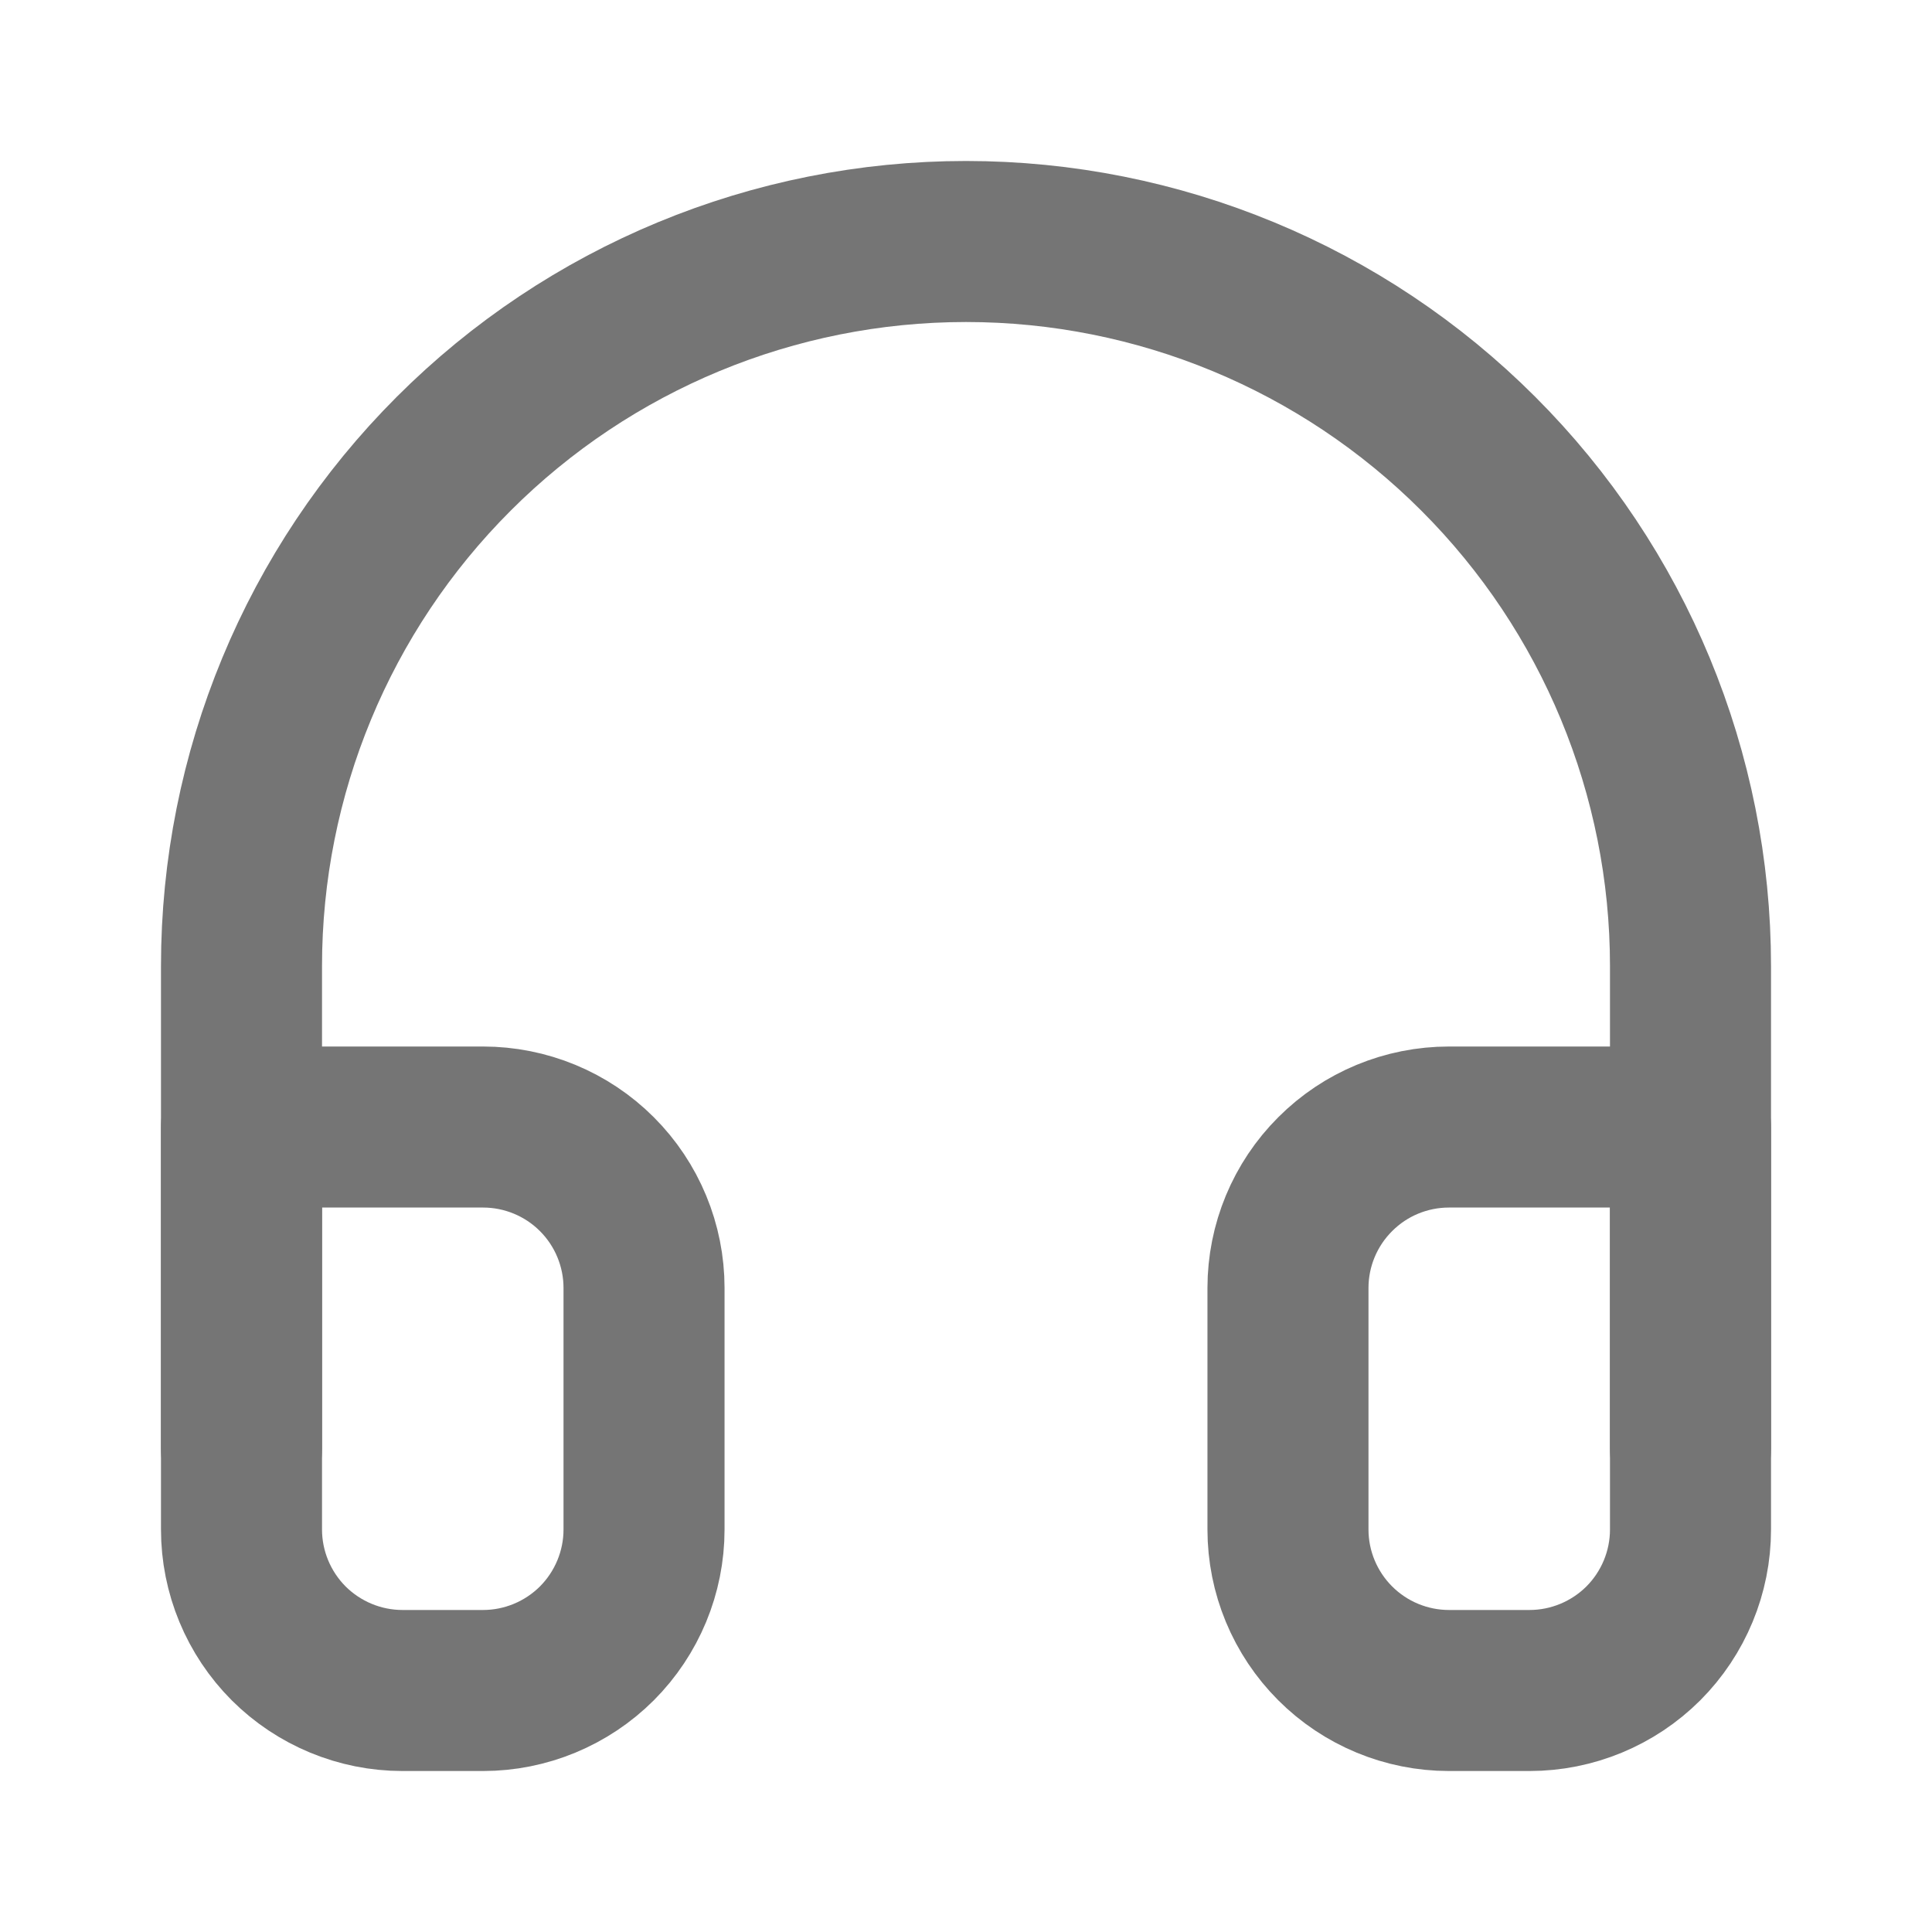
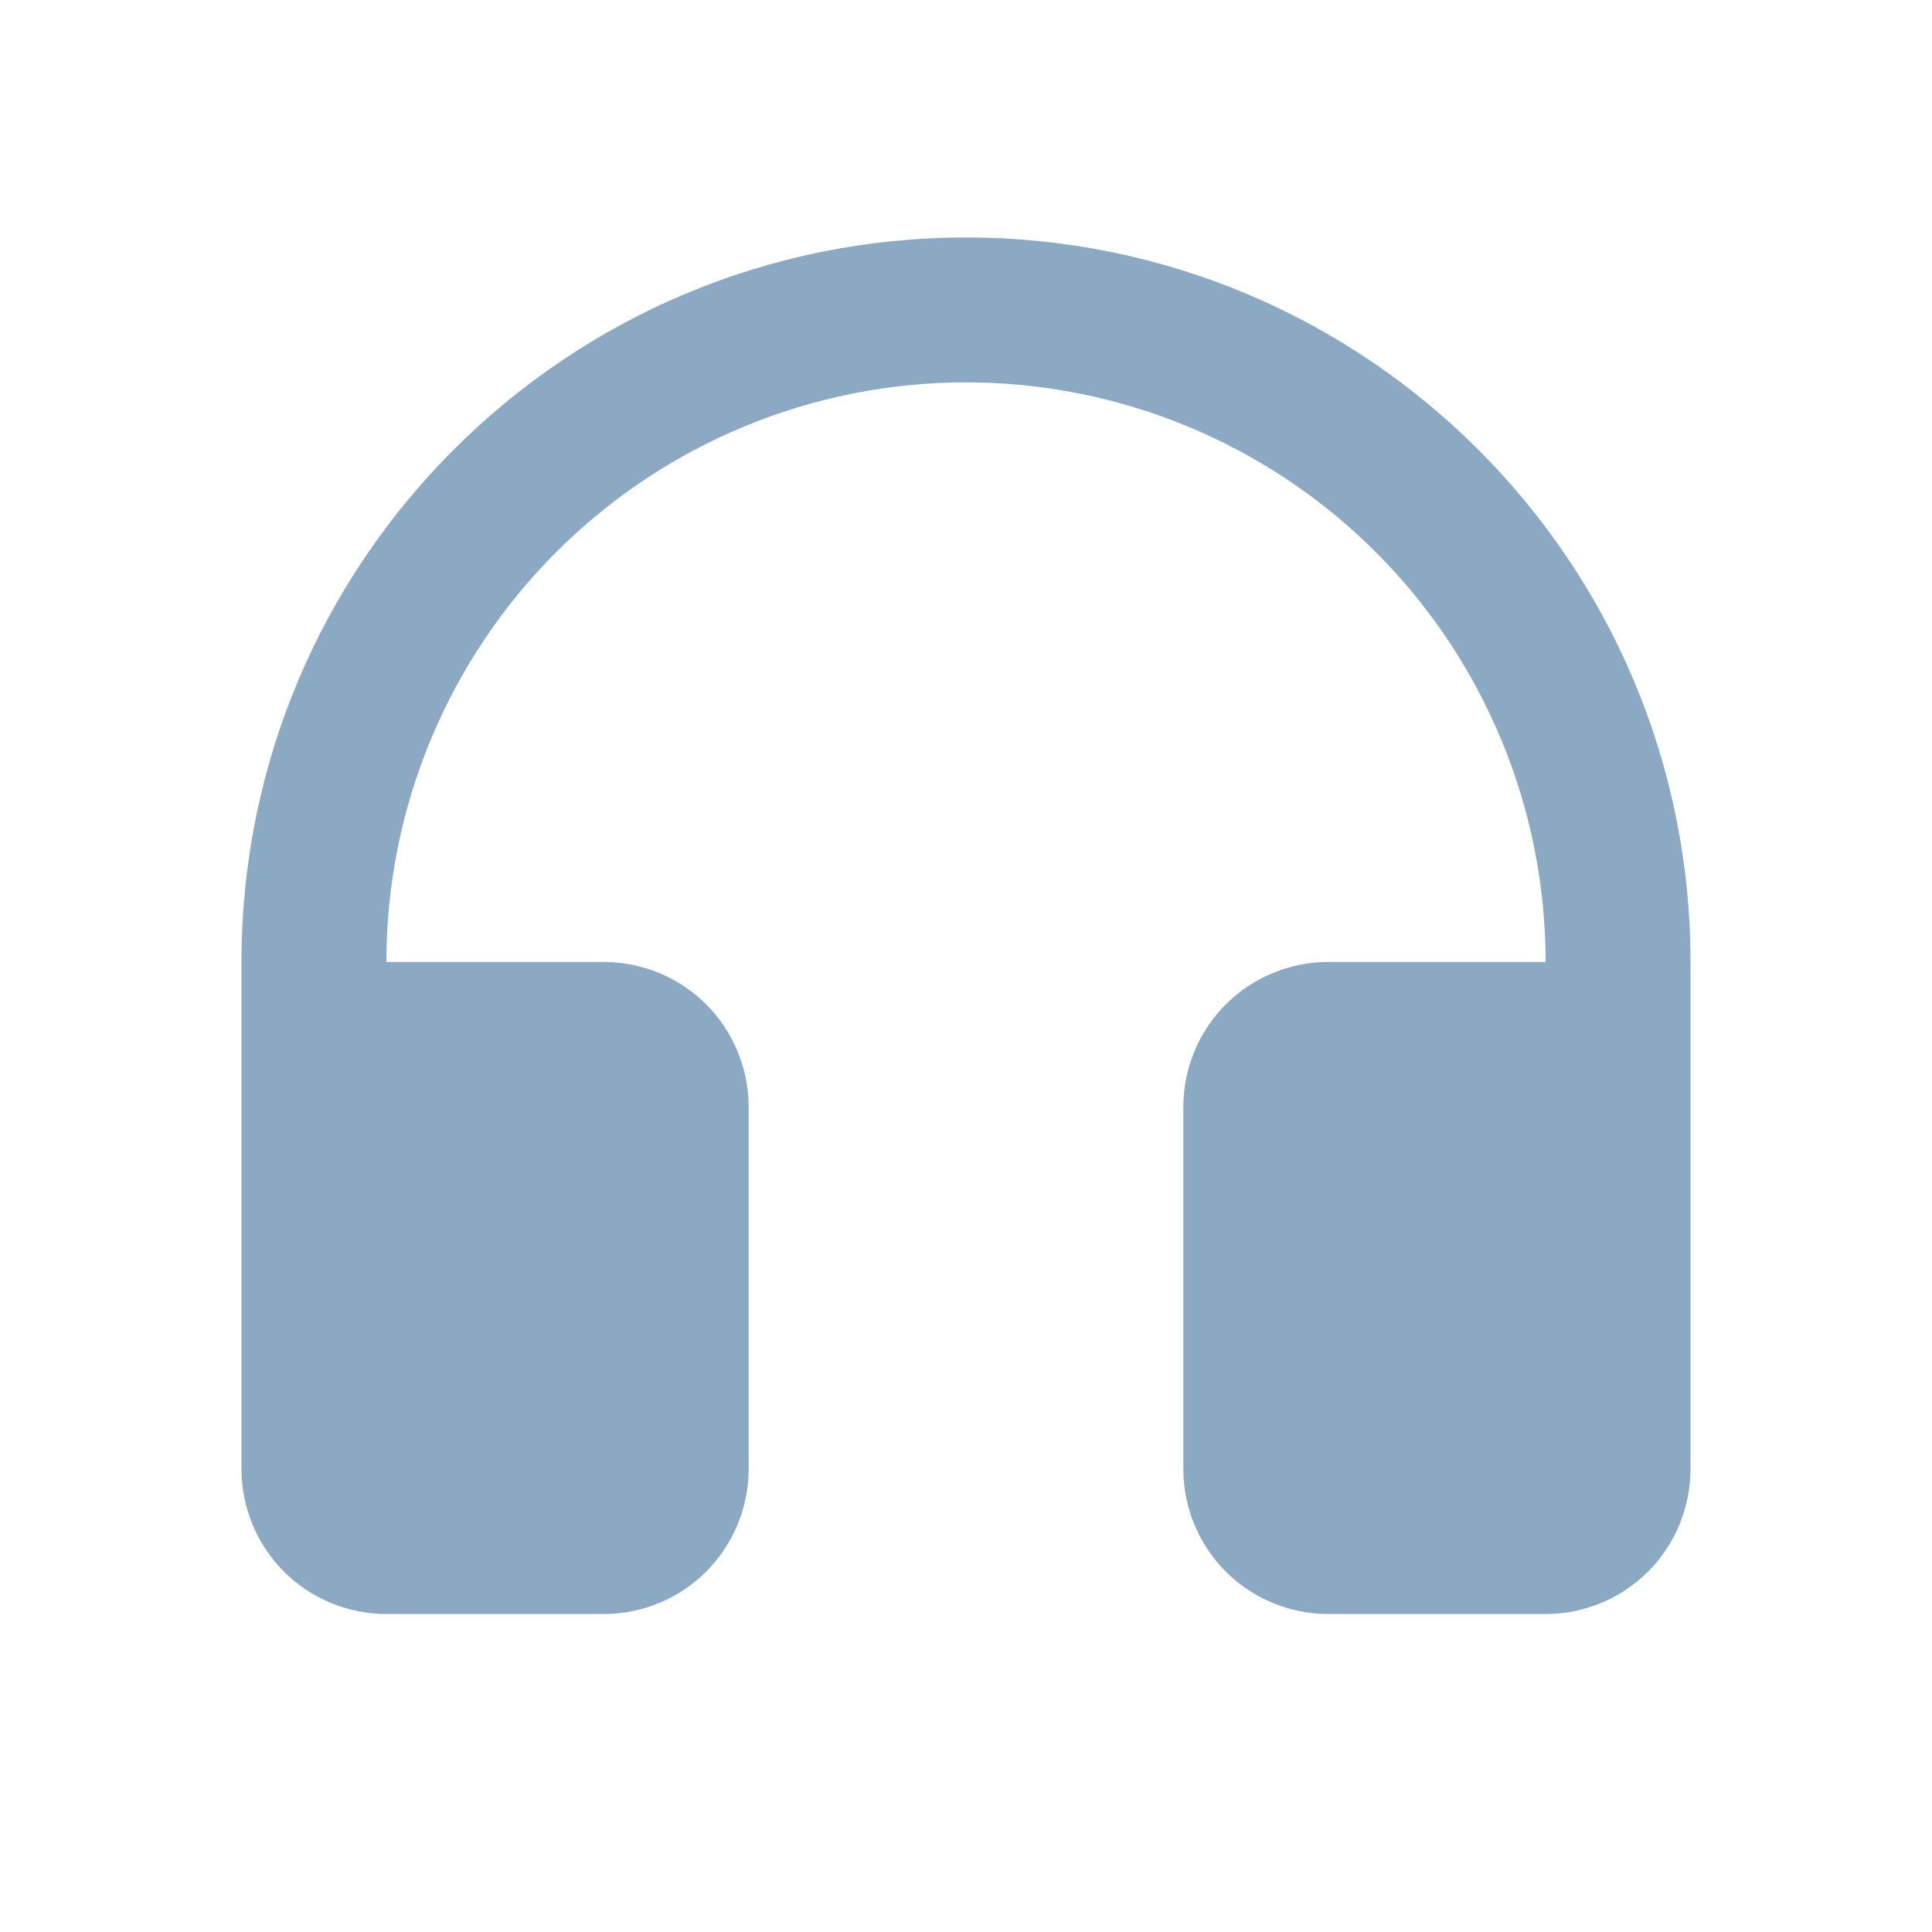
- <svg xmlns="http://www.w3.org/2000/svg" width="20" height="20" viewBox="0 0 20 20" fill="none">
-   <path d="M2.5 15V10C2.5 8.011 3.29 6.103 4.697 4.697C6.103 3.29 8.011 2.5 10 2.5C11.989 2.5 13.897 3.29 15.303 4.697C16.71 6.103 17.5 8.011 17.5 10V15" stroke="#757575" stroke-width="1.667" stroke-linecap="round" stroke-linejoin="round" />
-   <path d="M17.5 15.833C17.5 16.275 17.324 16.699 17.012 17.012C16.699 17.324 16.275 17.5 15.833 17.5H15C14.558 17.5 14.134 17.324 13.822 17.012C13.509 16.699 13.333 16.275 13.333 15.833V13.333C13.333 12.891 13.509 12.467 13.822 12.155C14.134 11.842 14.558 11.667 15 11.667H17.5V15.833ZM2.5 15.833C2.5 16.275 2.676 16.699 2.988 17.012C3.301 17.324 3.725 17.5 4.167 17.5H5C5.442 17.5 5.866 17.324 6.179 17.012C6.491 16.699 6.667 16.275 6.667 15.833V13.333C6.667 12.891 6.491 12.467 6.179 12.155C5.866 11.842 5.442 11.667 5 11.667H2.5V15.833Z" stroke="#757575" stroke-width="1.667" stroke-linecap="round" stroke-linejoin="round" />
+ <svg xmlns="http://www.w3.org/2000/svg" width="24" height="24" viewBox="0 0 24 24" fill="none">
+   <path d="M4.8 11.95H7.5C7.977 11.95 8.435 12.14 8.773 12.477C9.11 12.815 9.3 13.273 9.3 13.75V18.25C9.3 18.727 9.11 19.185 8.773 19.523C8.435 19.86 7.977 20.05 7.5 20.05H4.8C4.564 20.05 4.33 20.003 4.111 19.913C3.893 19.823 3.694 19.69 3.527 19.523C3.36 19.356 3.227 19.157 3.137 18.939C3.047 18.72 3 18.486 3 18.25V11.95C3 6.979 7.029 2.95 12 2.95C16.971 2.95 21 6.979 21 11.95V18.25C21 18.486 20.953 18.72 20.863 18.939C20.773 19.157 20.64 19.356 20.473 19.523C20.306 19.69 20.107 19.823 19.889 19.913C19.67 20.003 19.436 20.05 19.2 20.05H16.5C16.023 20.05 15.565 19.86 15.227 19.523C14.89 19.185 14.7 18.727 14.7 18.25V13.75C14.7 13.273 14.89 12.815 15.227 12.477C15.565 12.14 16.023 11.95 16.5 11.95H19.2C19.2 10.04 18.441 8.209 17.091 6.859C15.741 5.509 13.91 4.75 12 4.75C10.09 4.75 8.259 5.509 6.909 6.859C5.559 8.209 4.8 10.04 4.8 11.95Z" fill="#8CA9C4" />
</svg>
